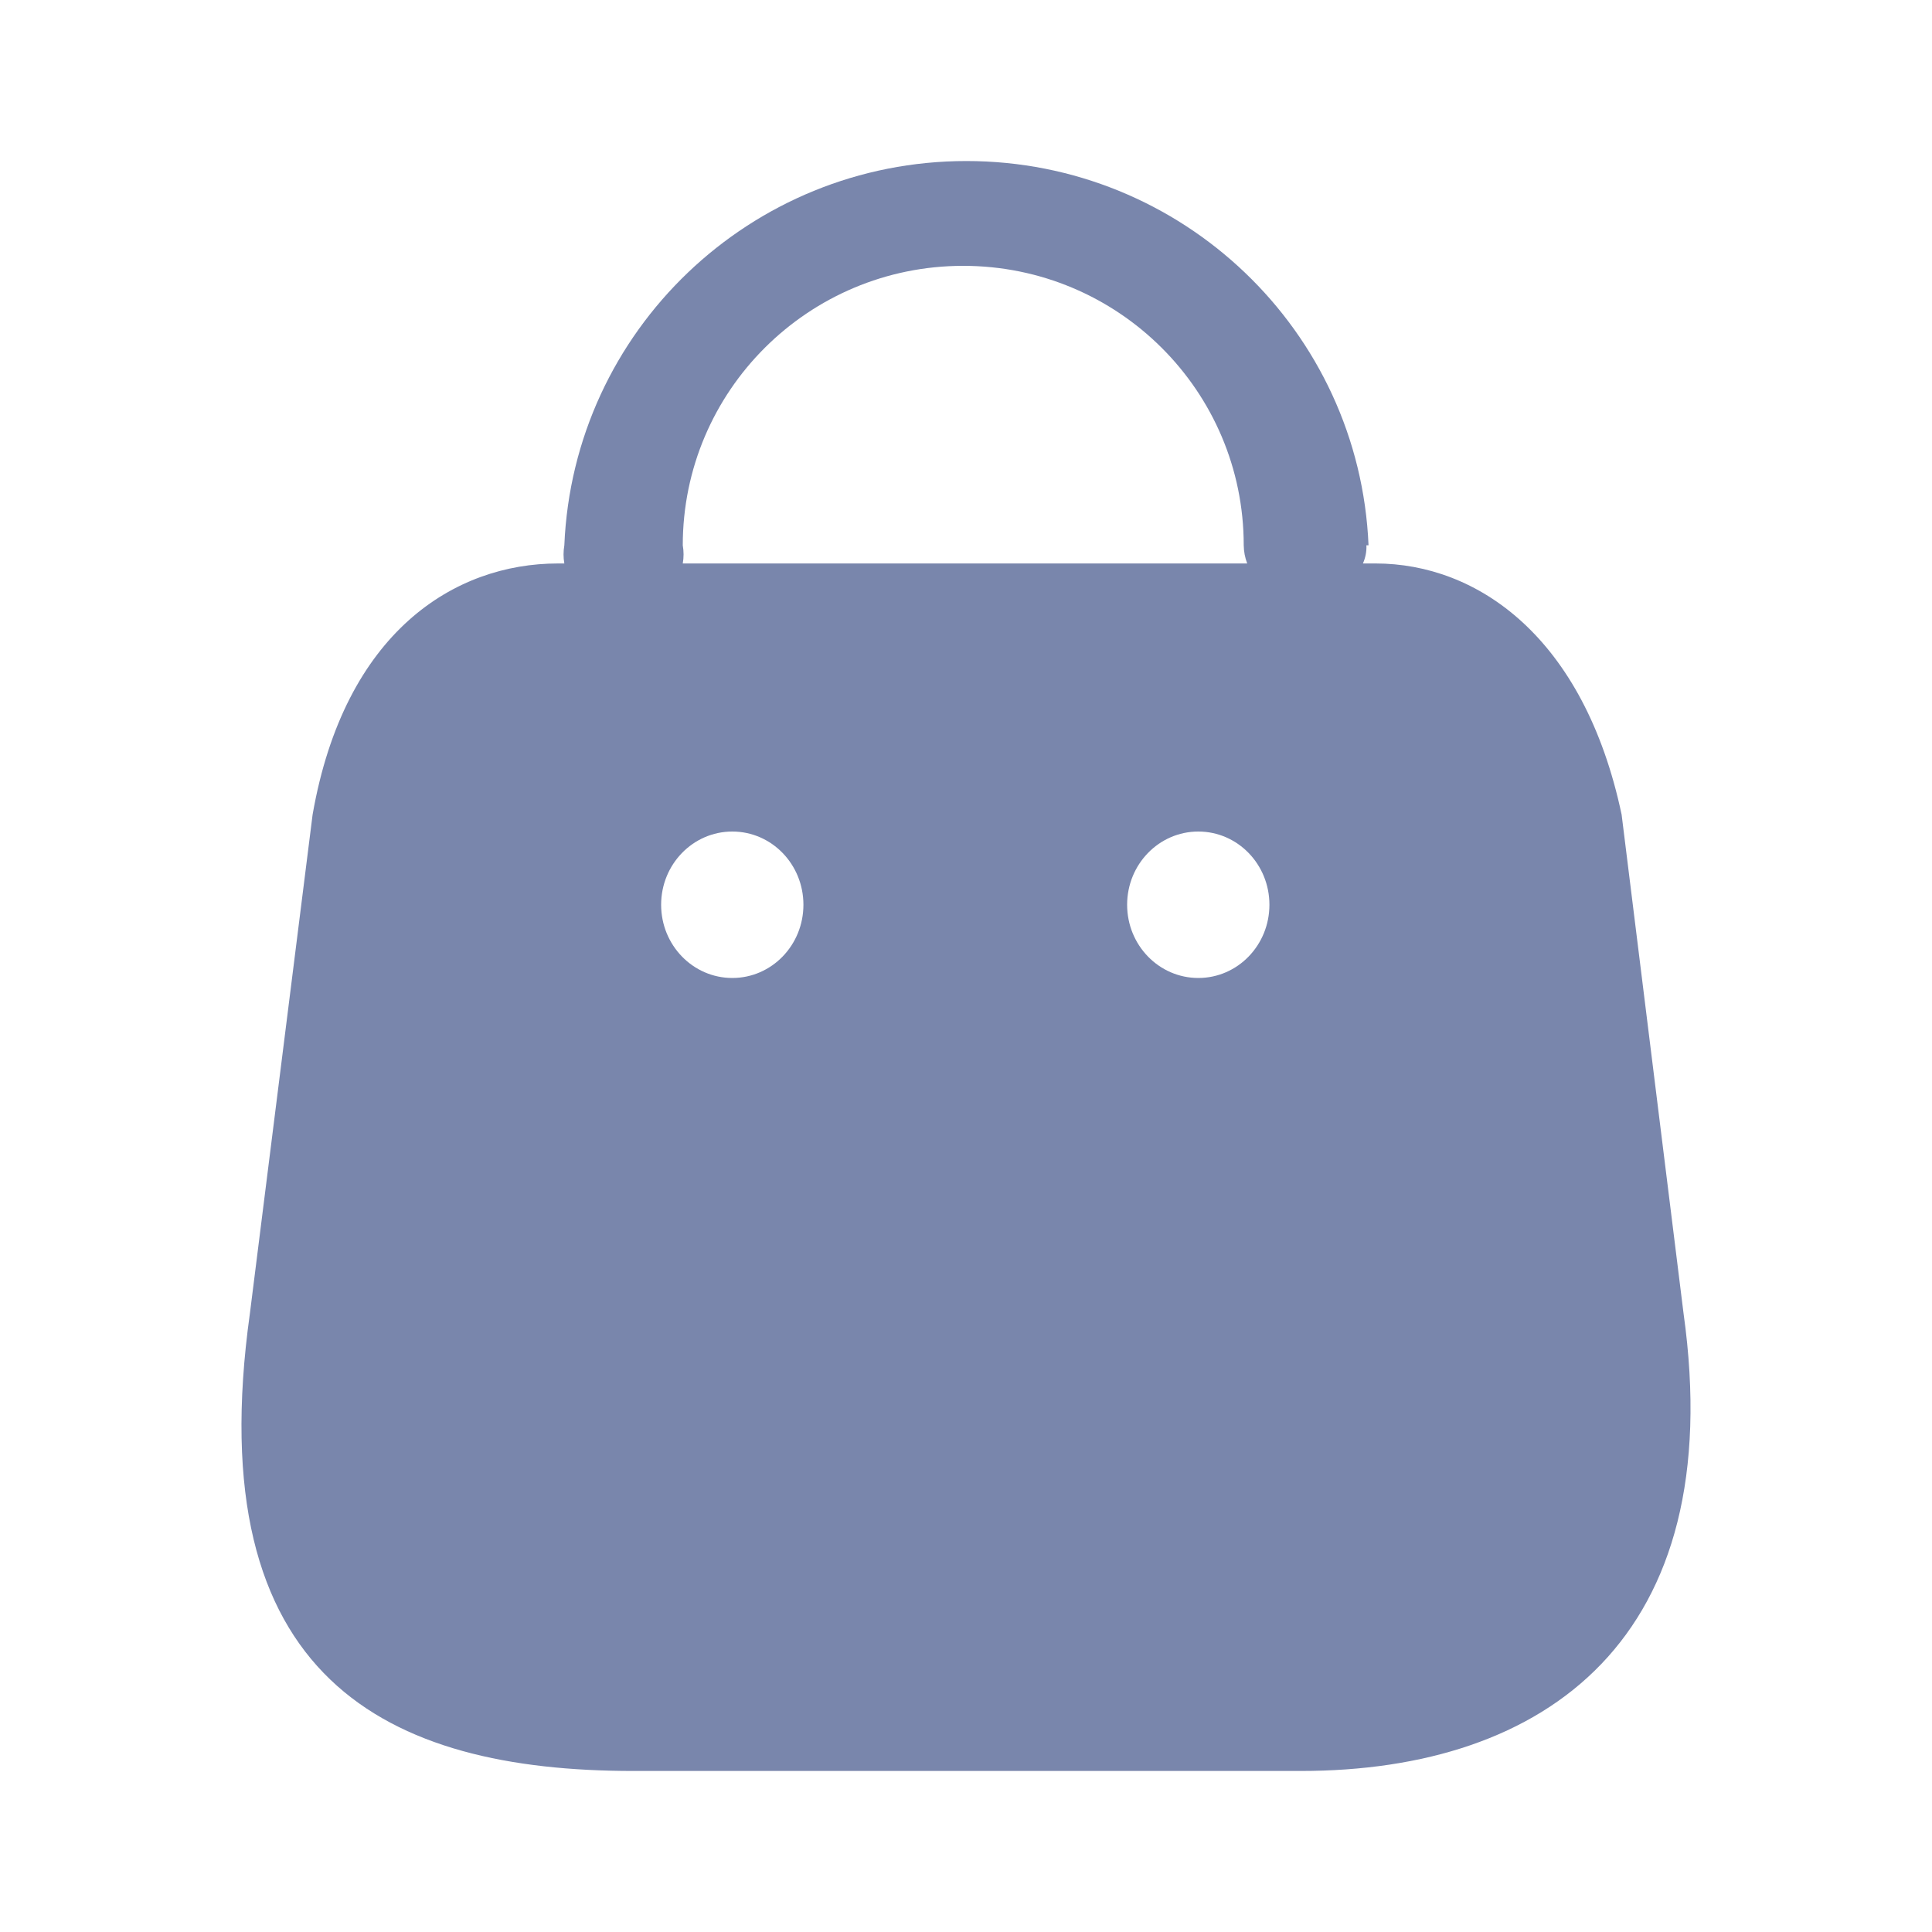
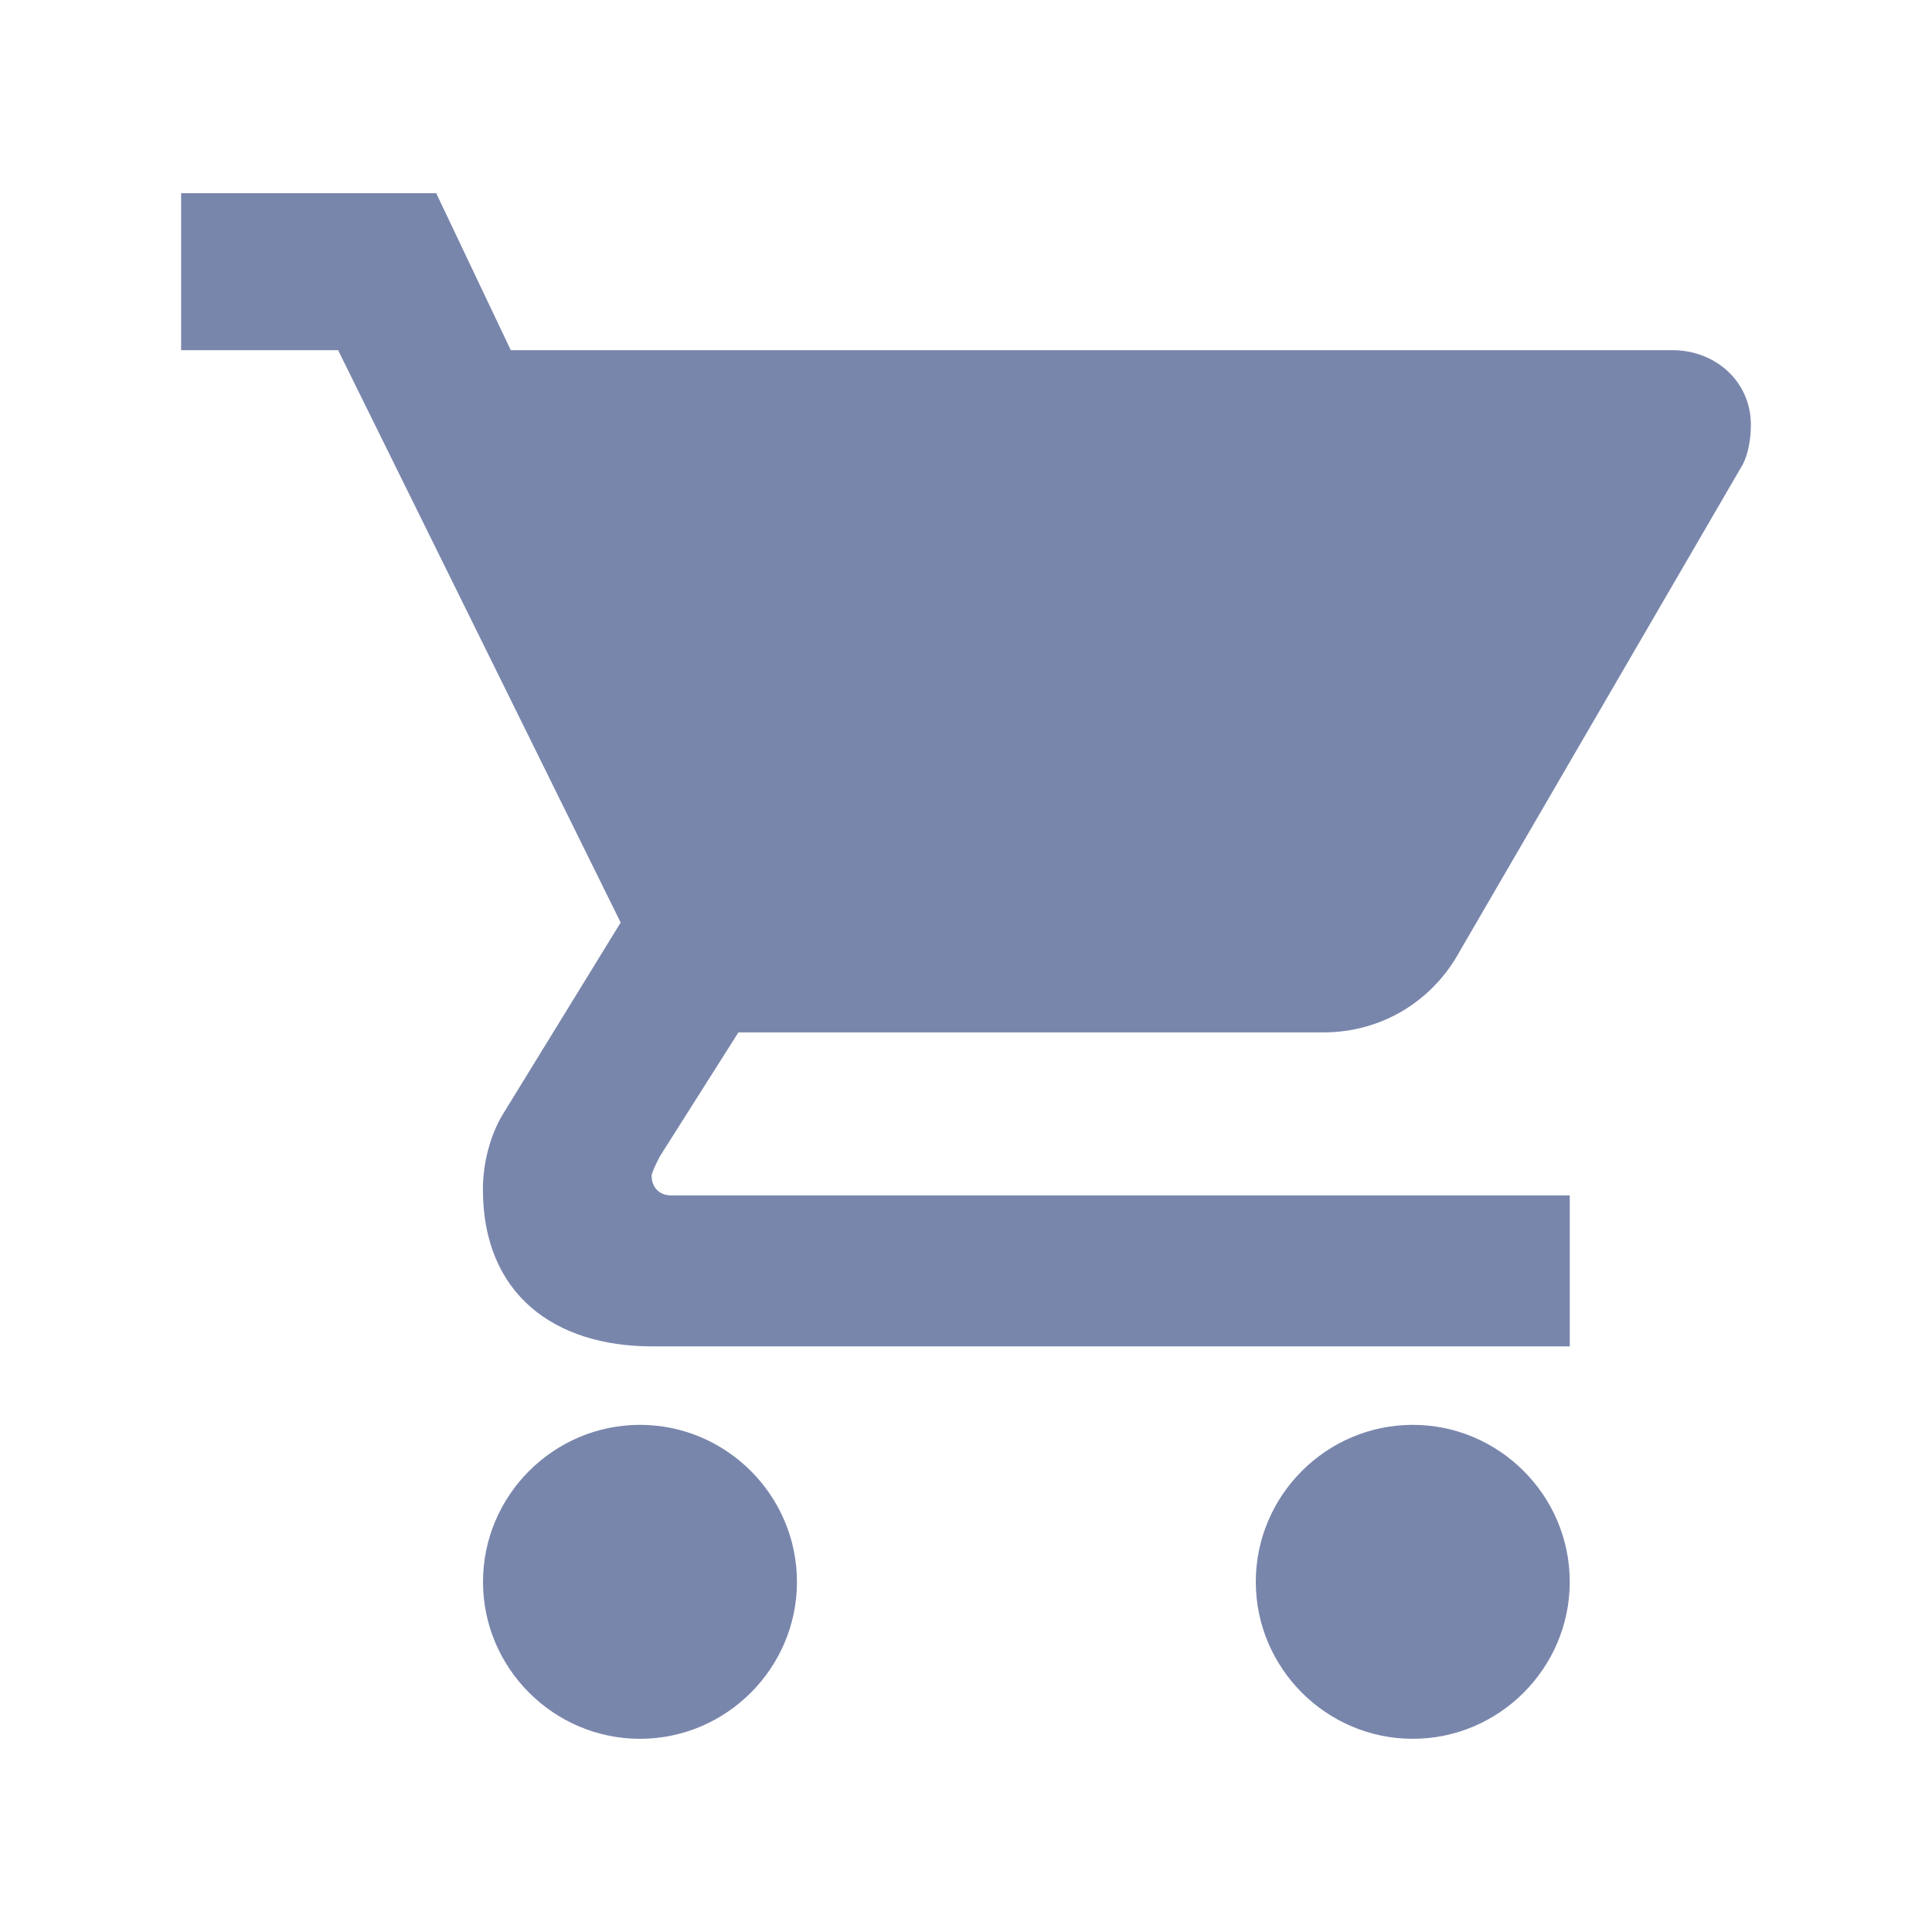
- <svg xmlns="http://www.w3.org/2000/svg" width="20" height="20" viewBox="0 0 20 20" fill="none">
-   <path fill-rule="evenodd" clip-rule="evenodd" d="M14.109 5.833C14.135 5.774 14.148 5.71 14.145 5.645H14.167C14.073 3.422 12.237 1.667 10.004 1.667C7.771 1.667 5.935 3.422 5.842 5.645C5.831 5.708 5.831 5.771 5.842 5.833H5.776C4.709 5.833 3.567 6.538 3.236 8.433L2.587 13.596C2.057 17.386 4.009 18.333 6.557 18.333H13.465C16.006 18.333 17.899 16.961 17.428 13.596L16.787 8.433C16.397 6.591 15.292 5.833 14.239 5.833H14.109ZM12.911 5.833C12.888 5.773 12.876 5.71 12.875 5.645C12.875 4.047 11.575 2.752 9.971 2.752C8.368 2.752 7.068 4.047 7.068 5.645C7.079 5.708 7.079 5.771 7.068 5.833H12.911ZM7.581 10.124C7.174 10.124 6.844 9.785 6.844 9.366C6.844 8.947 7.174 8.608 7.581 8.608C7.988 8.608 8.317 8.947 8.317 9.366C8.317 9.785 7.988 10.124 7.581 10.124ZM11.668 9.366C11.668 9.785 11.998 10.124 12.405 10.124C12.812 10.124 13.141 9.785 13.141 9.366C13.141 8.947 12.812 8.608 12.405 8.608C11.998 8.608 11.668 8.947 11.668 9.366Z" fill="#7986AC" />
+ <svg xmlns="http://www.w3.org/2000/svg" viewBox="0 0 512 512" id="cart">
+   <path fill="#7986ac" d="M169.6 377.6c-22.882 0-41.6 18.718-41.6 41.601 0 22.882 18.718 41.6 41.6 41.6s41.601-18.718 41.601-41.6c-.001-22.884-18.72-41.601-41.601-41.601zM48 51.2v41.6h41.6l74.883 151.682-31.308 50.954c-3.118 5.2-5.2 12.482-5.2 19.765 0 27.85 19.025 41.6 44.825 41.6H416v-40H177.893c-3.118 0-5.2-2.082-5.2-5.2 0-1.036 2.207-5.2 2.207-5.2l20.782-32.8h154.954c15.601 0 29.128-8.317 36.4-21.836l74.882-128.8c1.237-2.461 2.082-6.246 2.082-10.399 0-11.446-9.364-19.765-20.8-19.765H135.364L115.6 51.2H48zm326.399 326.4c-22.882 0-41.6 18.718-41.6 41.601 0 22.882 18.718 41.6 41.6 41.6S416 442.082 416 419.2c0-22.883-18.719-41.6-41.601-41.6z" class="color010101 svgShape" />
</svg>
